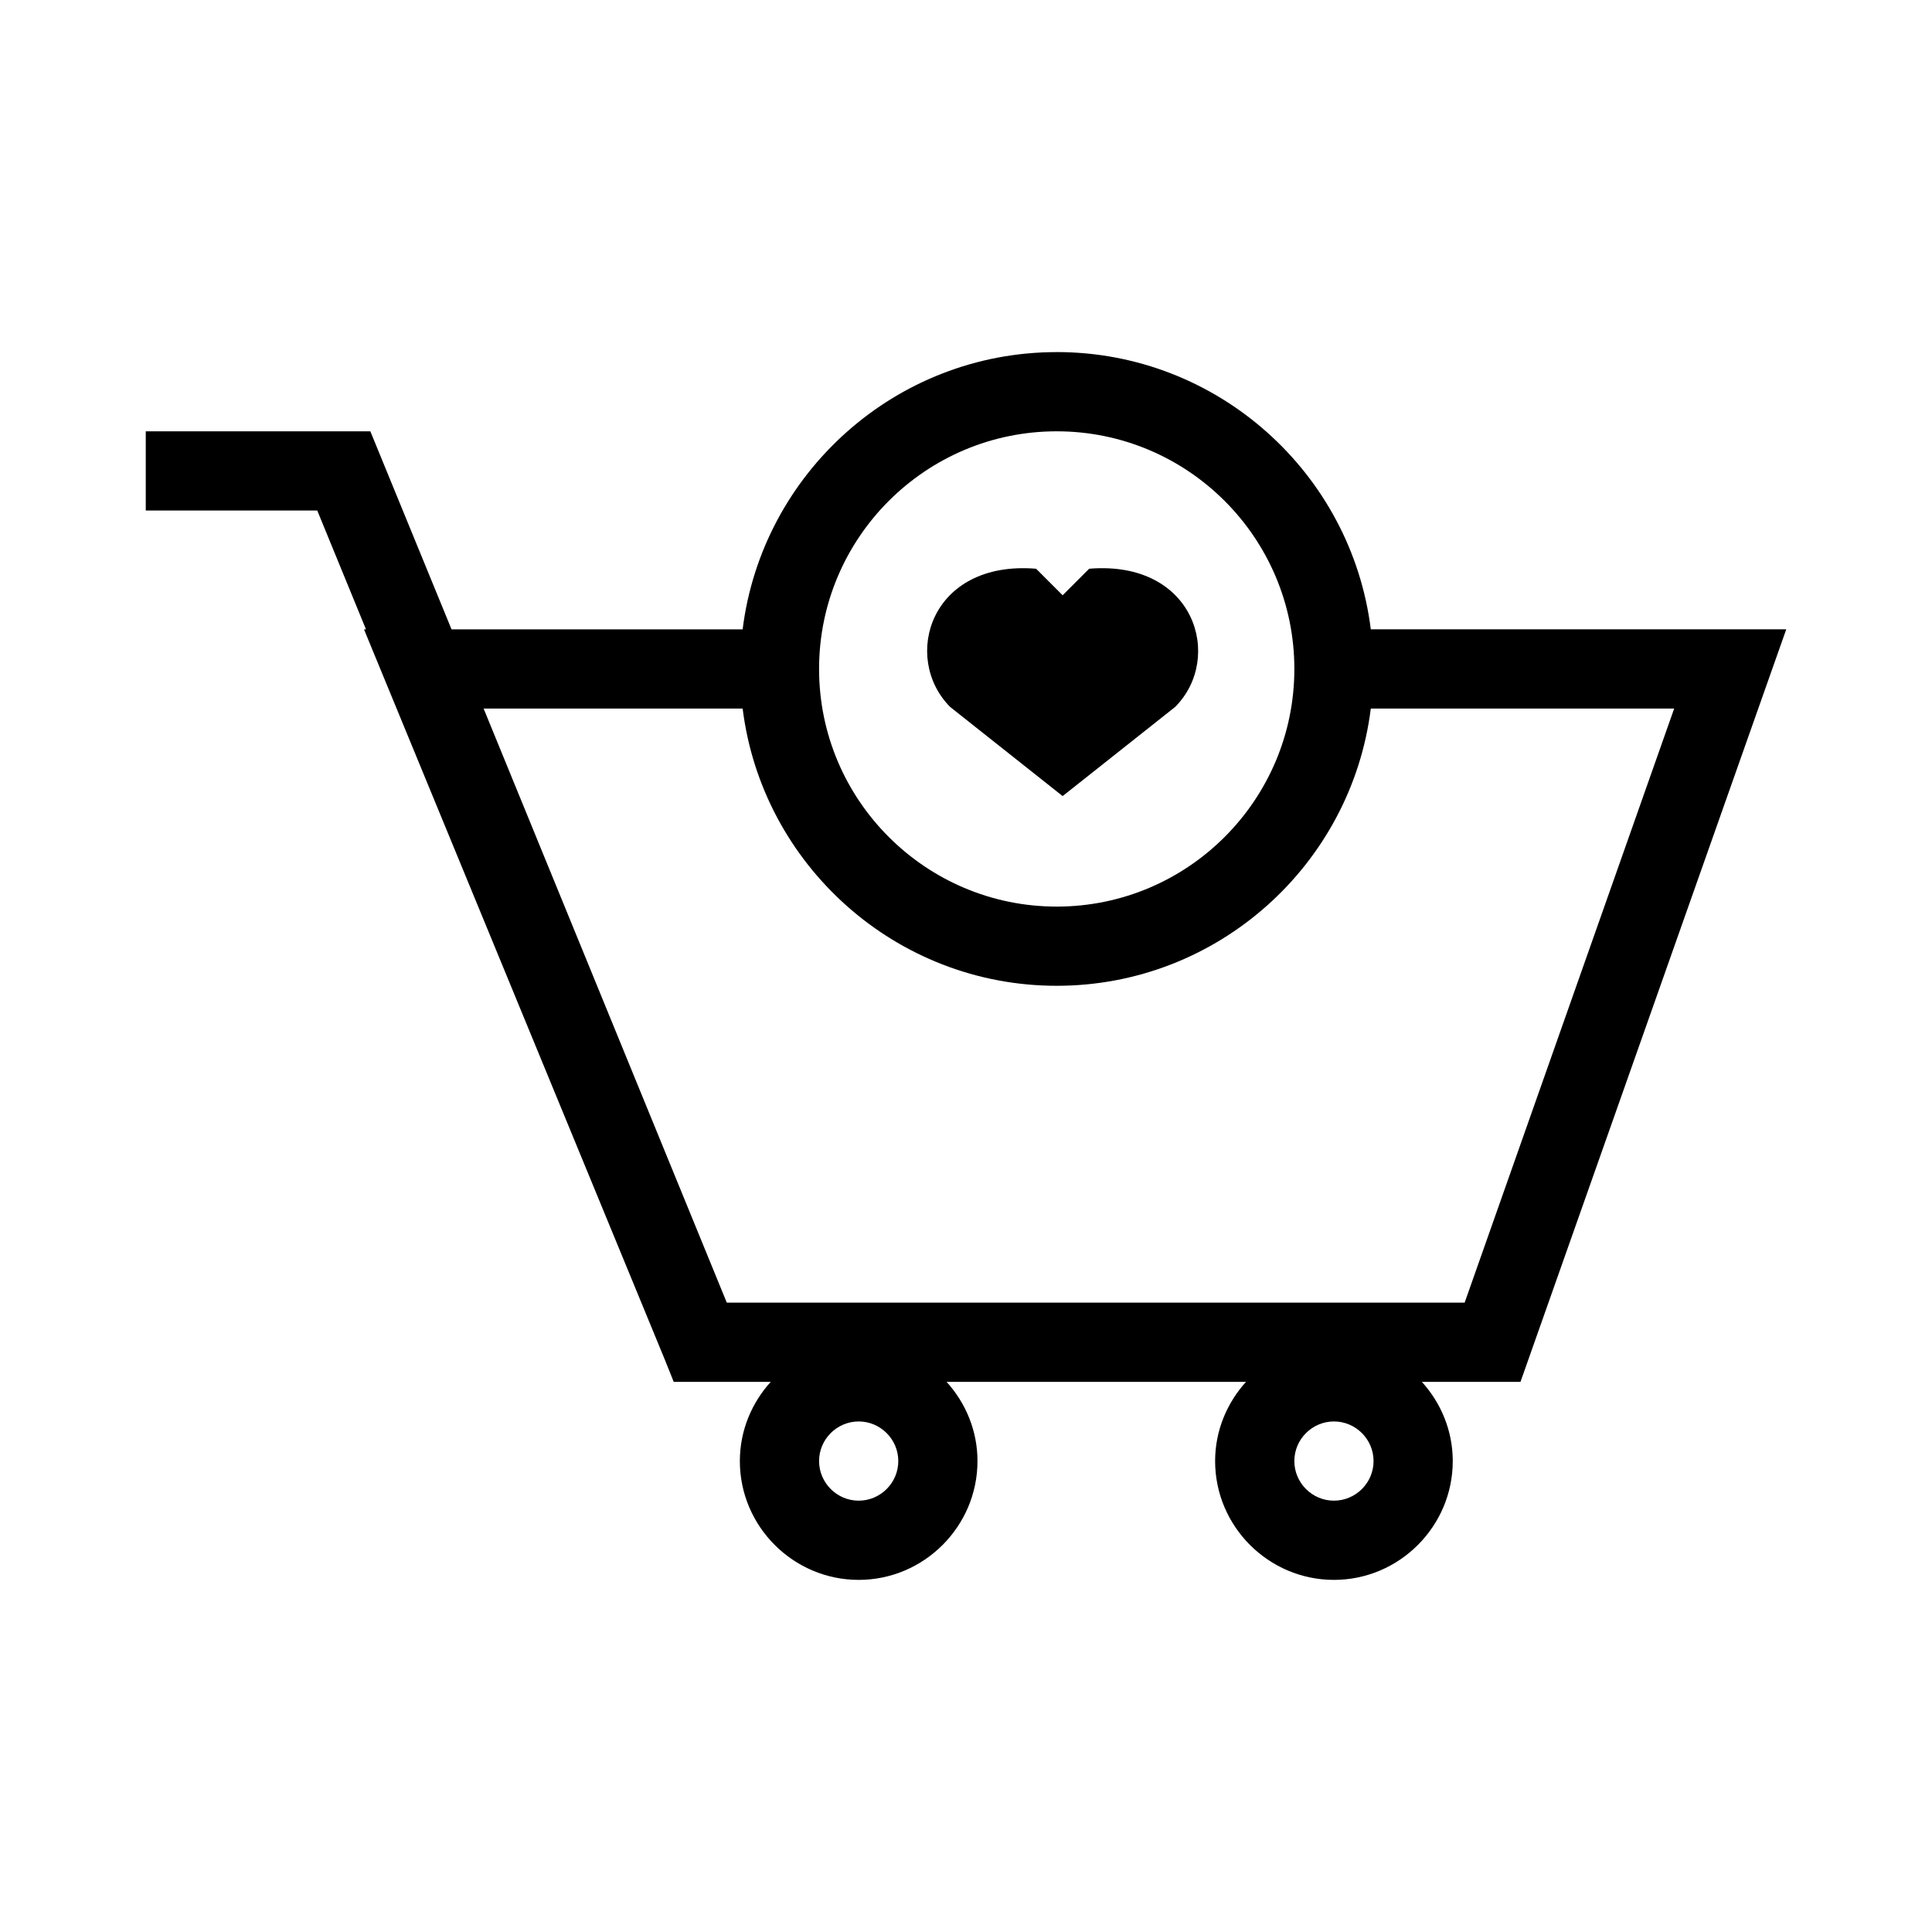
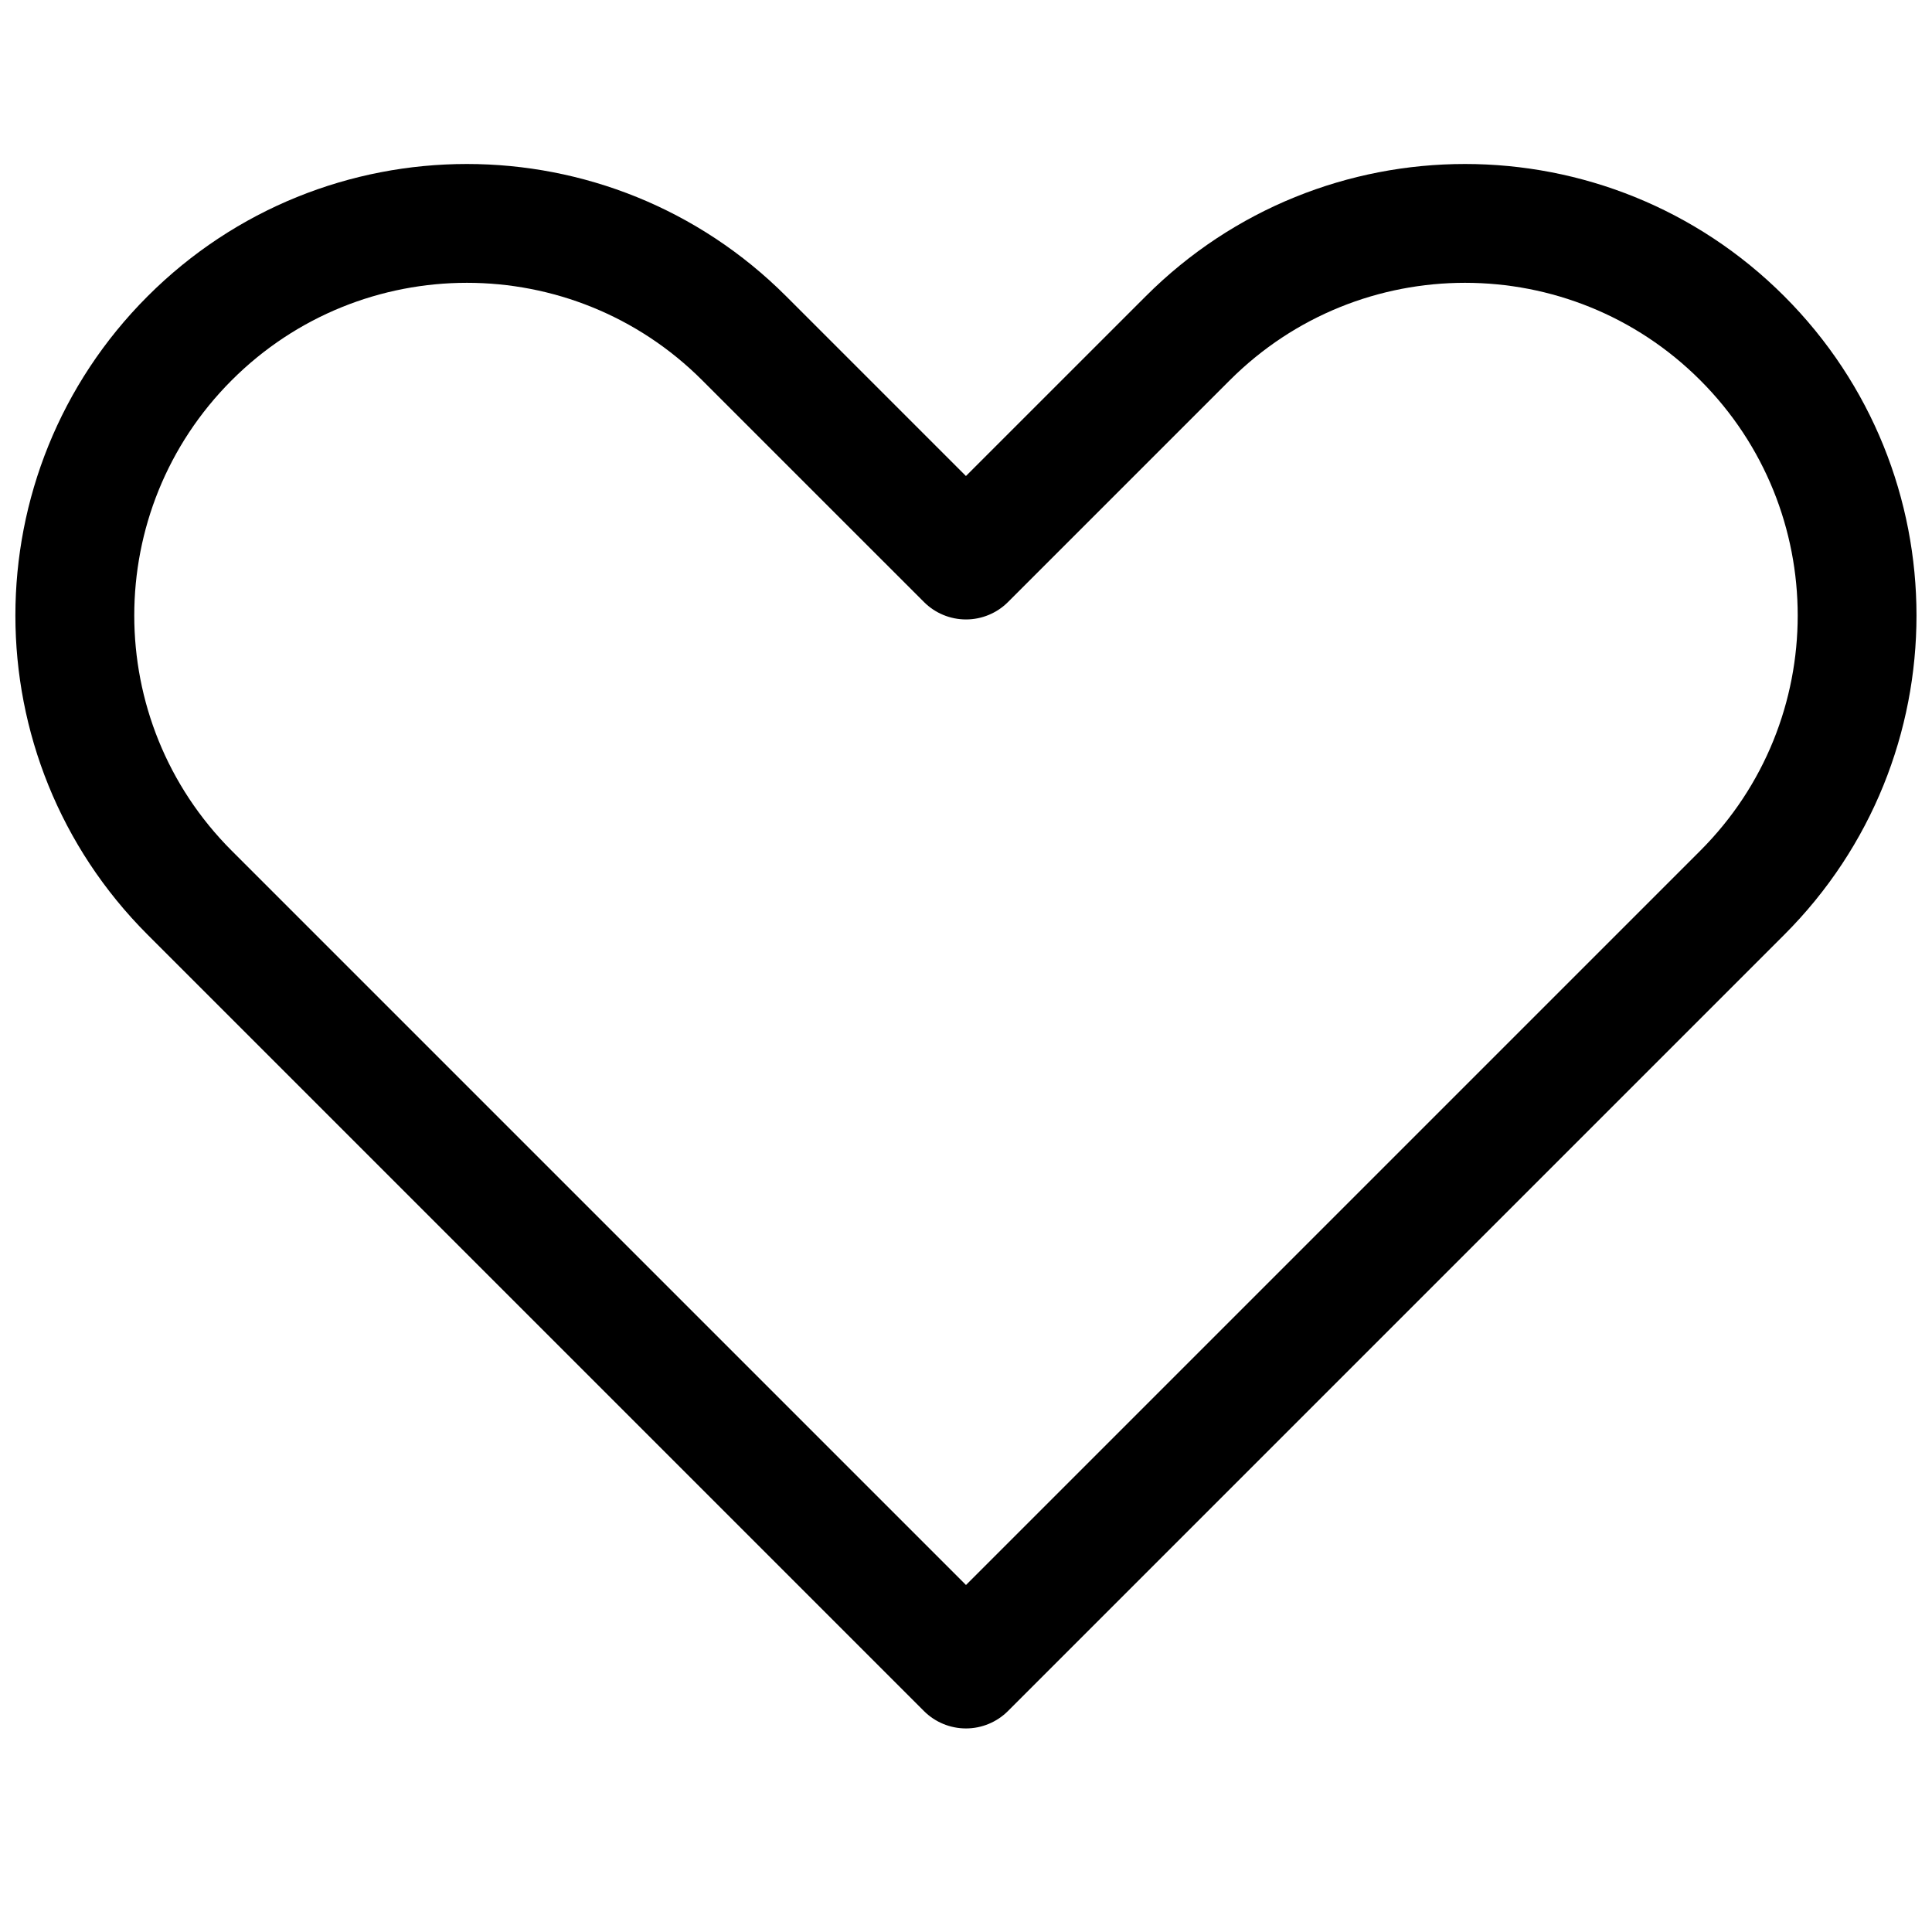
- <svg xmlns="http://www.w3.org/2000/svg" fill="#000" width="800" height="800" viewBox="144 144 512 512">
-   <g>
-     <path d="m424.04 237.31c-42.719.0-78.09 32.117-83.234 73.473h-77.145l-21.516-52.48h-59.516v20.992h45.449l12.91 31.488h-.527l79.77 193.65 2.309 5.773h25.715c-5.039 5.562-8.188 12.91-8.188 20.992.0 17.32 14.168 31.488 31.488 31.488s31.488-14.168 31.488-31.488c0-8.082-3.148-15.43-8.188-20.992h79.352c-5.039 5.562-8.188 12.91-8.188 20.992.0 17.32 14.168 31.488 31.488 31.488s31.488-14.168 31.488-31.488c0-8.082-3.148-15.43-8.188-20.992h26.137l70.43-199.43h-110.1c-5.144-41.352-40.516-73.473-83.234-73.473zm0 20.992c34.742.0 62.977 28.234 62.977 62.977.0 34.742-28.234 62.977-62.977 62.977-34.742.0-62.977-28.234-62.977-62.977.0-34.742 28.234-62.977 62.977-62.977zm-52.48 283.39c-5.773.0-10.496-4.723-10.496-10.496.0-5.773 4.723-10.496 10.496-10.496 5.773.0 10.496 4.723 10.496 10.496.0 5.773-4.723 10.496-10.496 10.496zm125.95.0c-5.773.0-10.496-4.723-10.496-10.496.0-5.773 4.723-10.496 10.496-10.496 5.773.0 10.496 4.723 10.496 10.496.0 5.773-4.723 10.496-10.496 10.496zm34.637-52.48h-195.54l-64.445-157.44h68.645c5.144 41.355 40.516 73.473 83.234 73.473s78.09-32.117 83.234-73.473h80.398z" />
-     <path d="m425.61 354.97 29.809-23.617c12.91-12.91 5.352-38.941-22.777-36.633l-7.031 7.031-7.031-7.031c-28.129-2.309-35.688 23.617-22.777 36.633z" />
+ <svg xmlns="http://www.w3.org/2000/svg" width="800" height="800" viewBox="144 144 512 512">
+   <defs>
+     <clipPath id="a">
+       <path d="m148.09 187H651.9v416H148.09z" />
+     </clipPath>
+   </defs>
+   <g clip-path="url(#a)">
+     <path d="m594.59 244.77c-34.43-34.43-90.254-34.43-124.68.0l-58.777 58.777c-2.953 2.953-6.957 4.613-11.133 4.613s-8.184-1.66-11.133-4.613l-58.781-58.777c-34.43-34.43-90.25-34.43-124.68.0-34.434 34.43-34.434 90.25.0 124.68l194.59 194.59 194.59-194.59c34.434-34.43 34.434-90.25.004-124.68zm-146.95-22.266c46.727-46.727 122.49-46.727 169.21.0s46.727 122.48.0 169.21l-205.73 205.73c-2.953 2.949-6.957 4.609-11.133 4.609s-8.184-1.66-11.133-4.609l-205.73-205.73c-46.73-46.727-46.73-122.48.0-169.21 46.727-46.727 122.48-46.727 169.21.0l47.648 47.645z" fill-rule="evenodd" />
  </g>
</svg>
